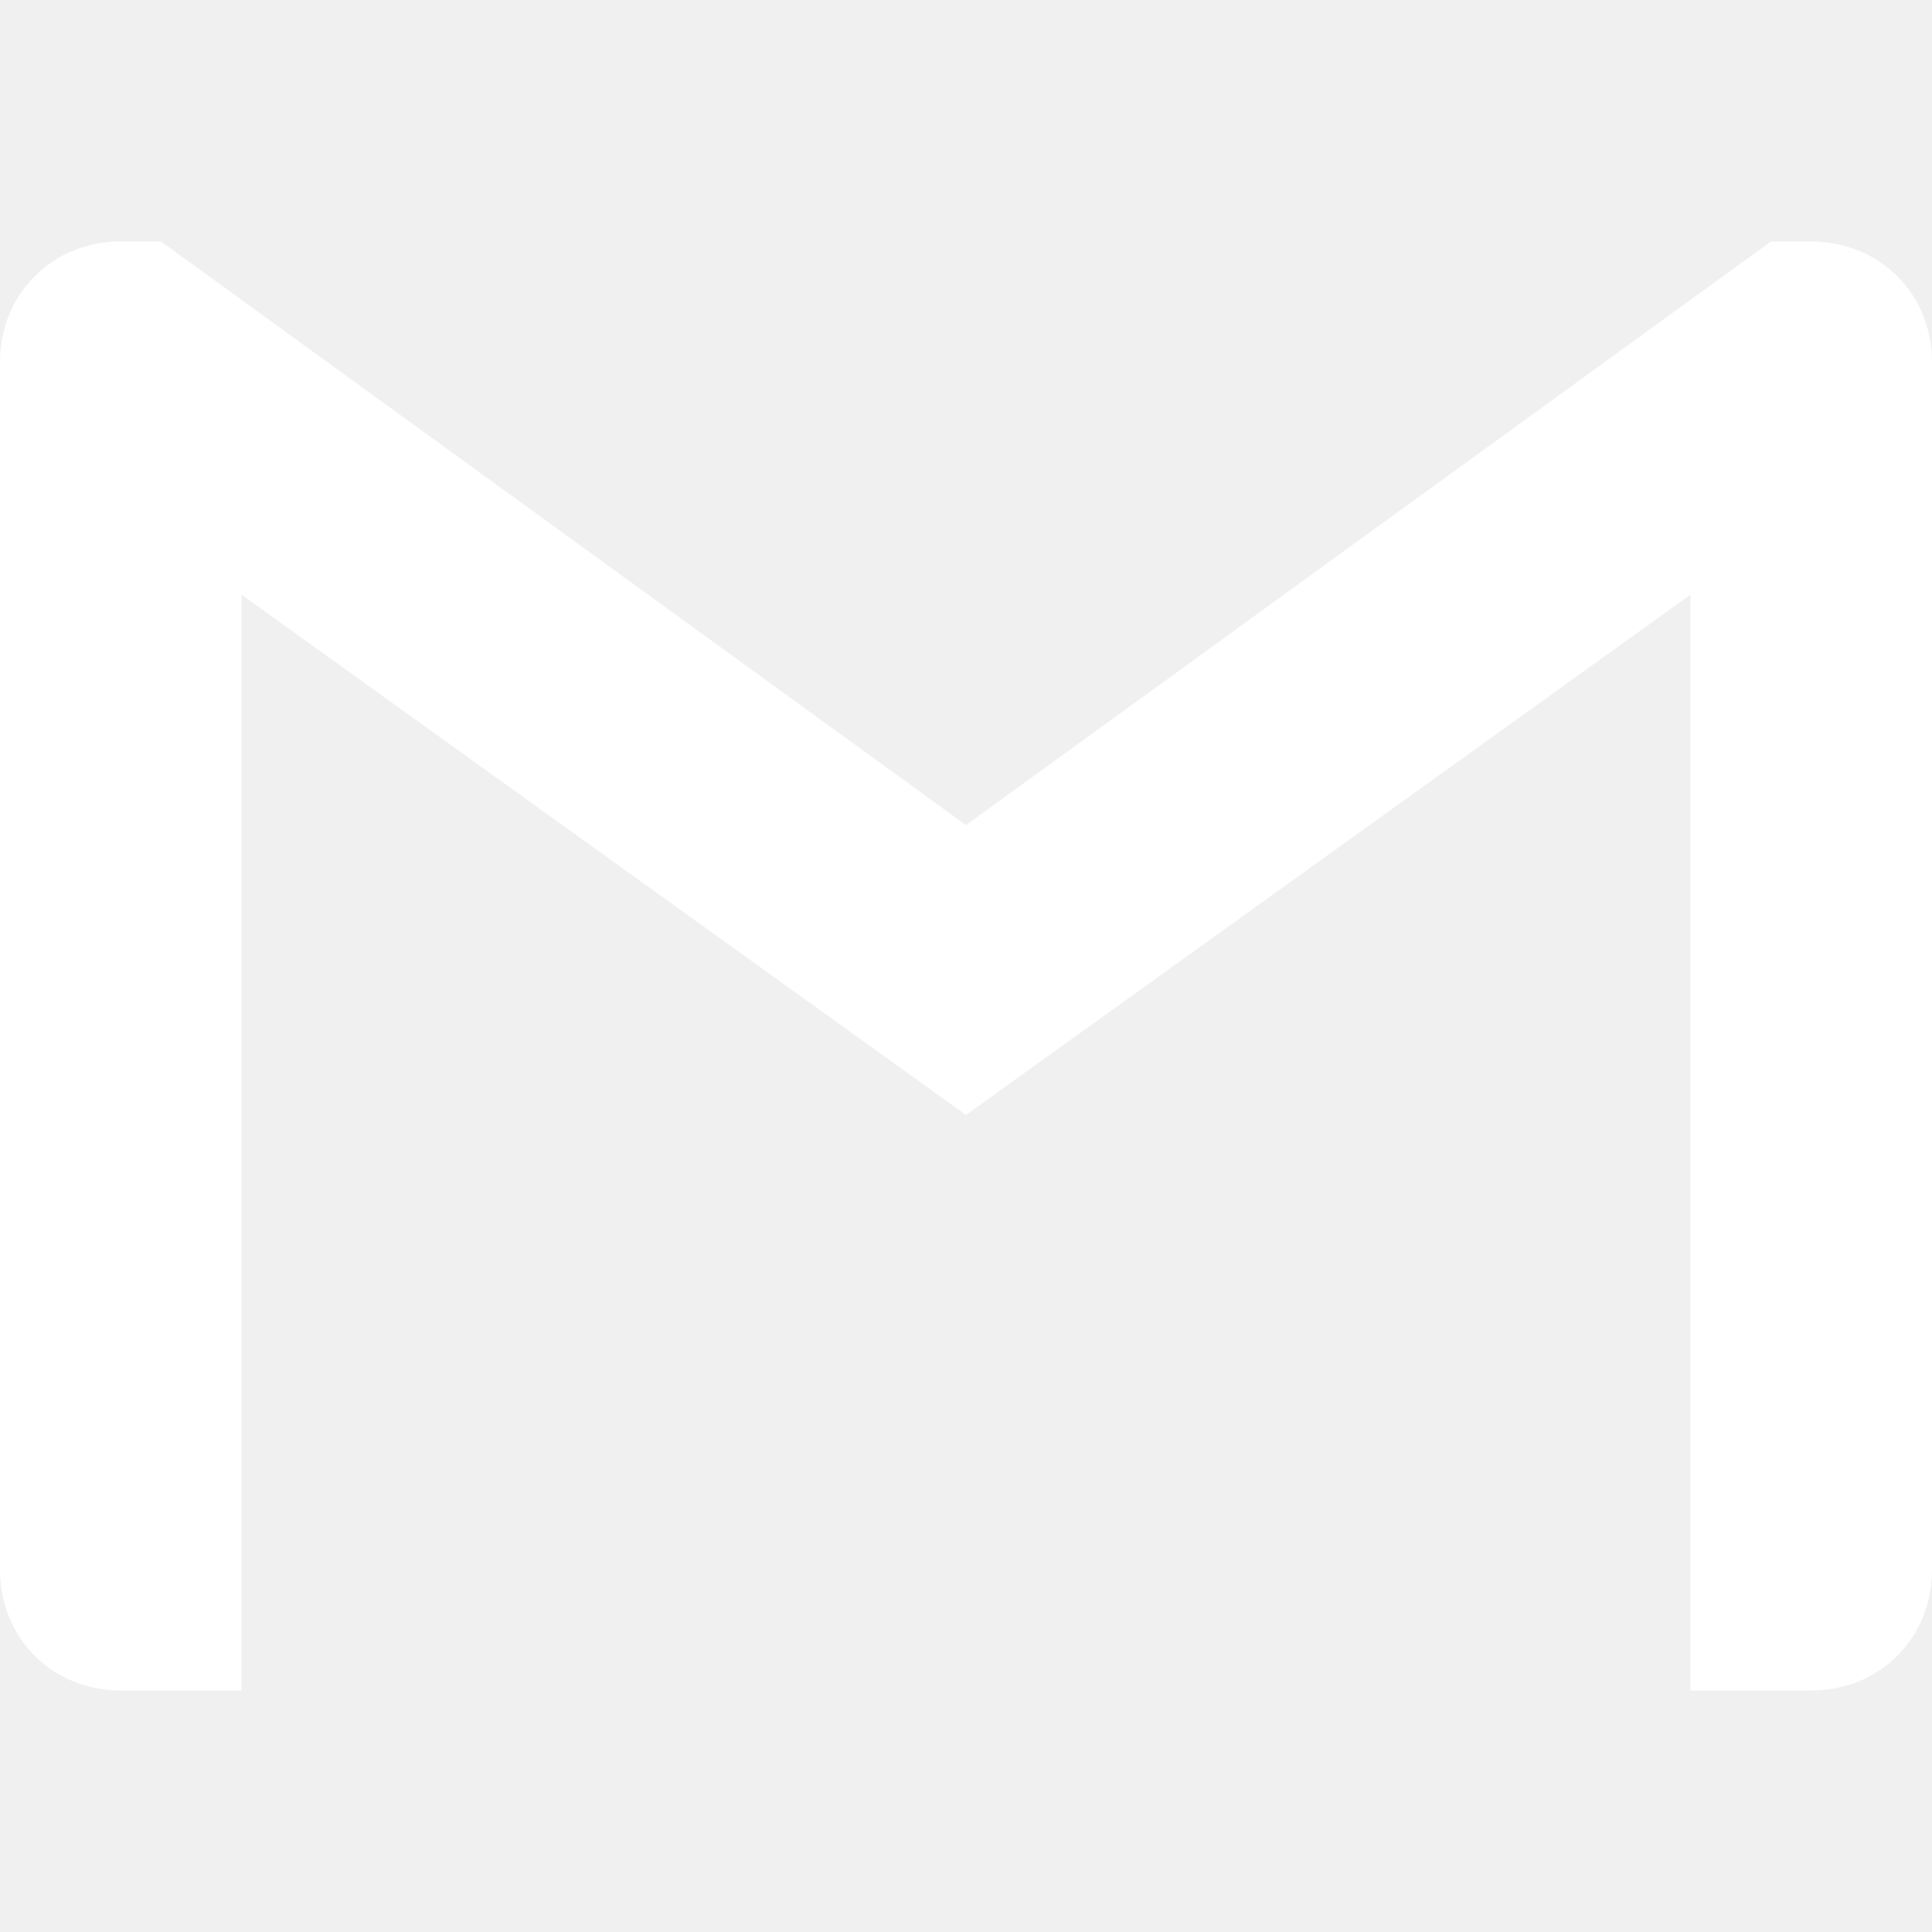
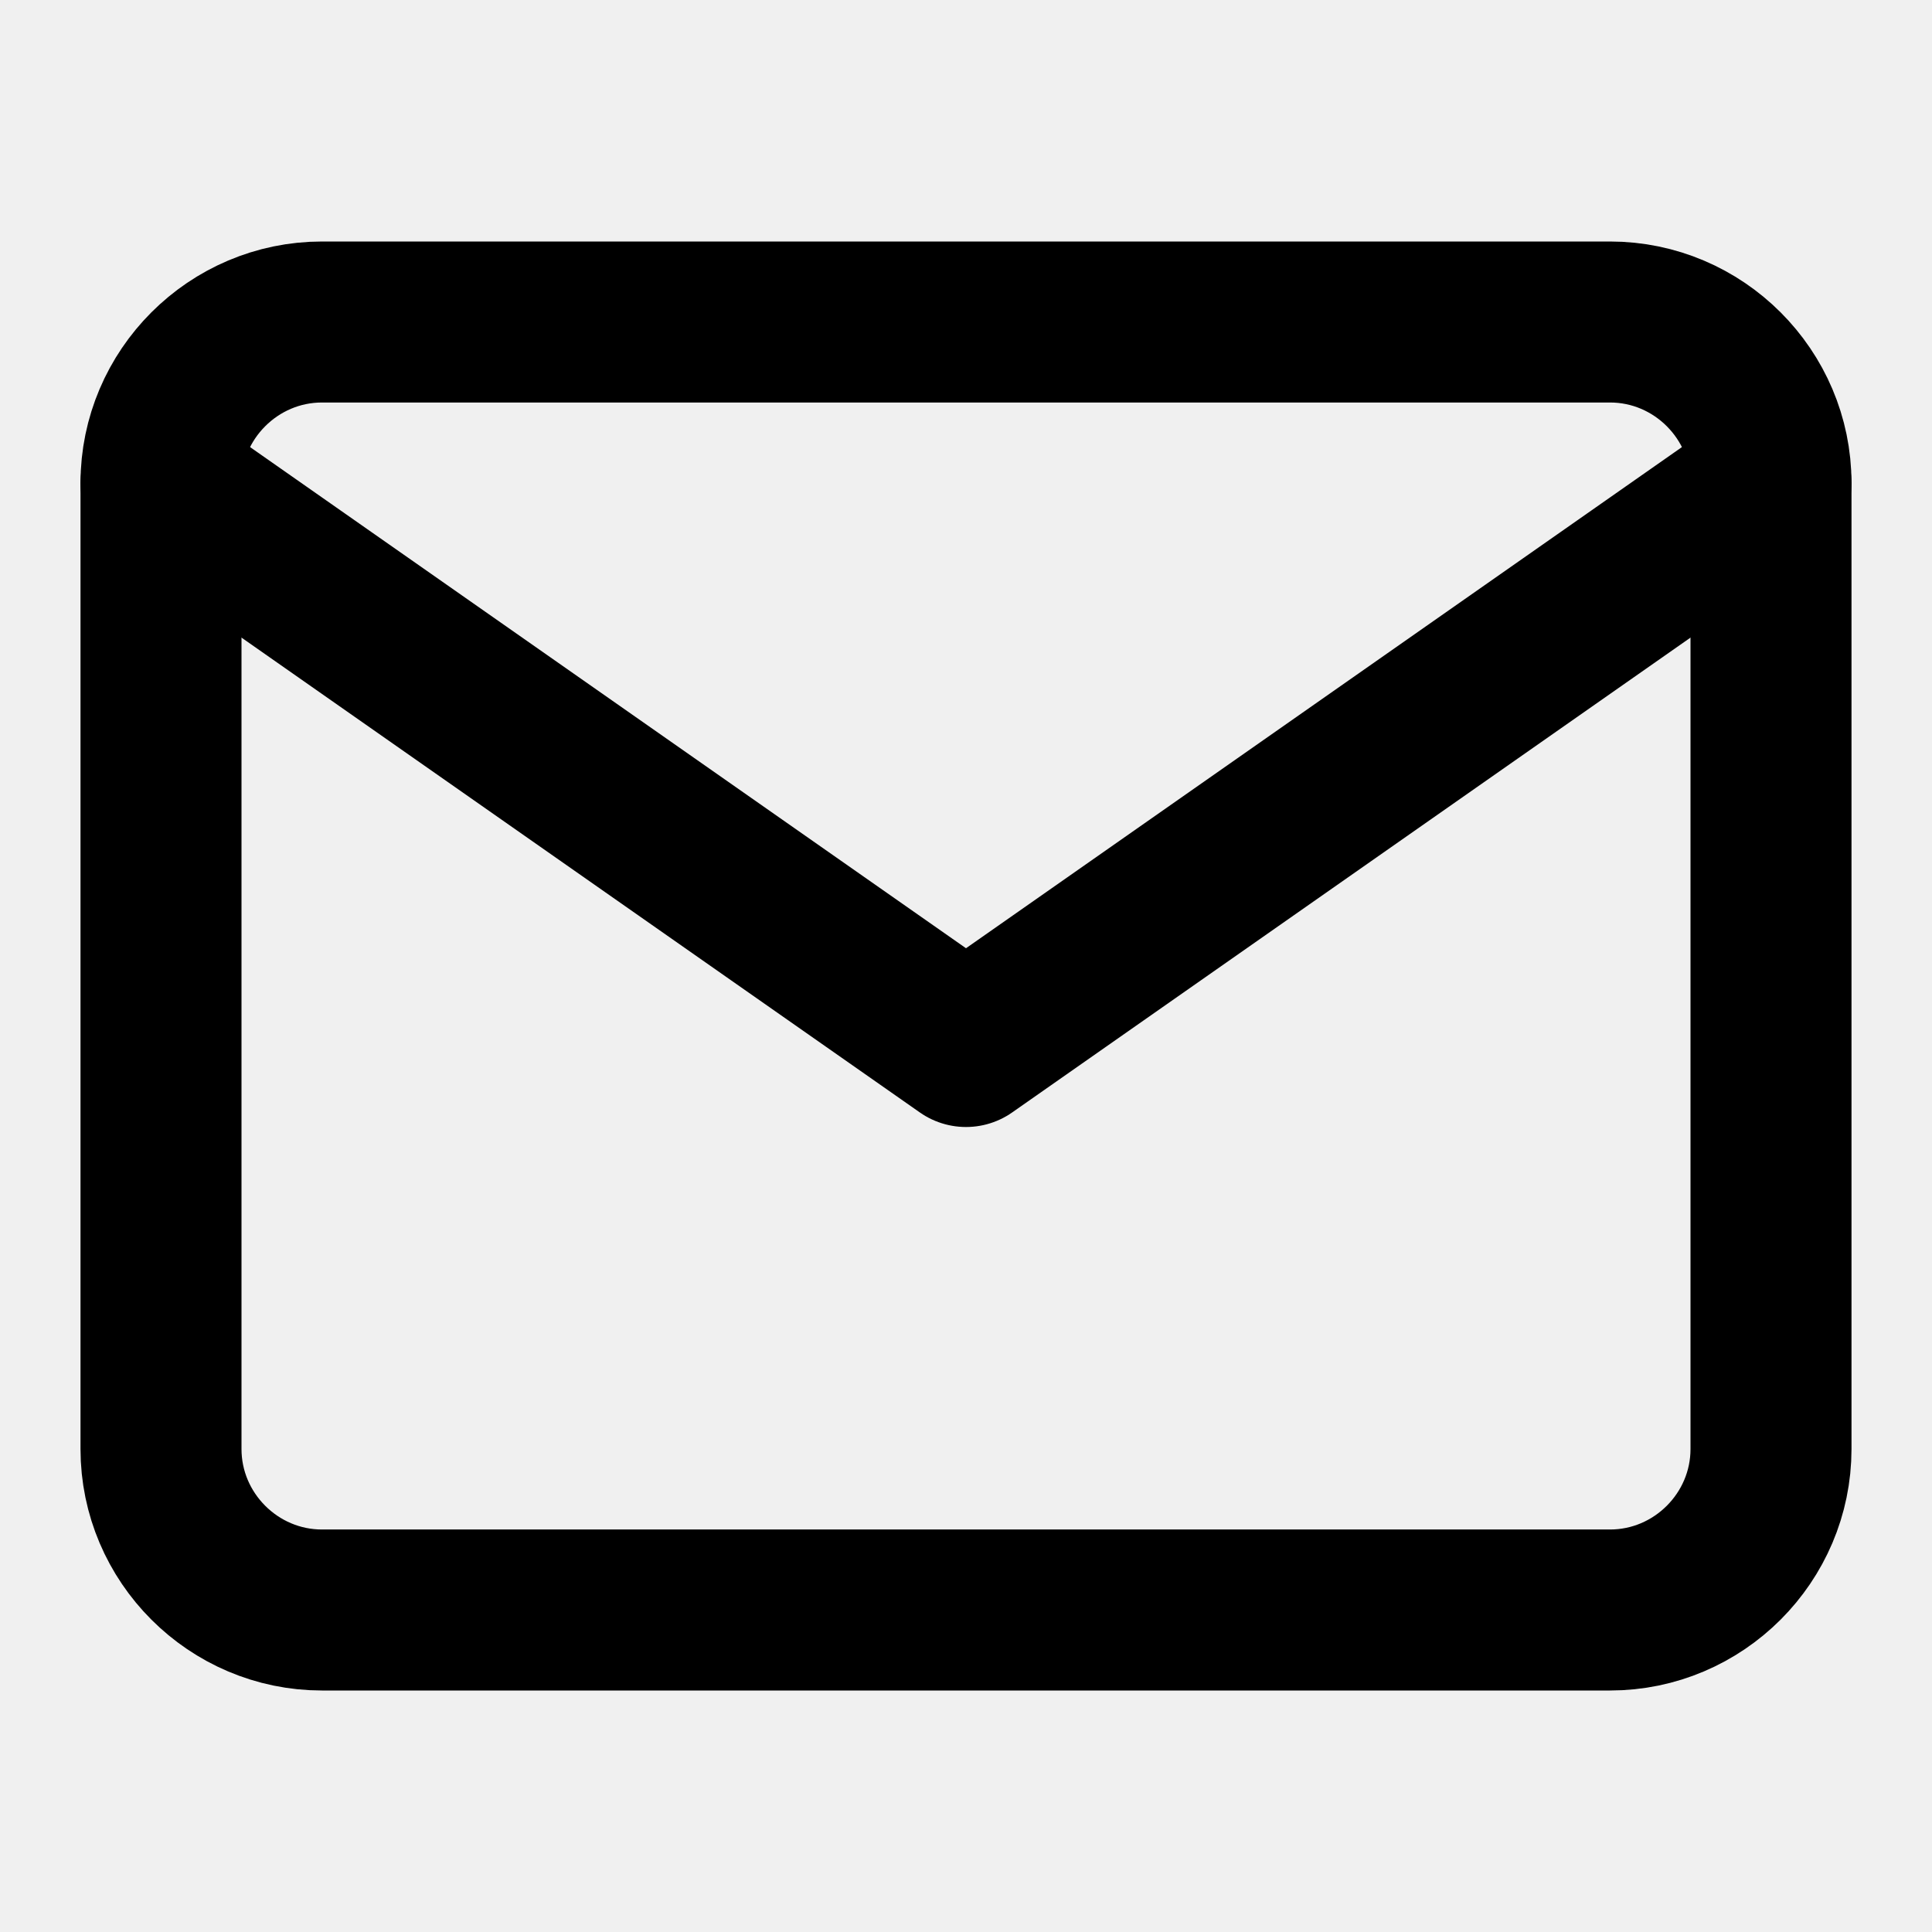
- <svg xmlns="http://www.w3.org/2000/svg" aria-labelledby="simpleicons-gmail-icon" role="img" viewBox="0 0 24 24">
-   <path style="fill:#ffffff;" d="M24 4.5v15c0 .85-.65 1.5-1.5 1.5H21V7.387l-9 6.463-9-6.463V21H1.5C.649 21 0 20.35 0 19.5v-15c0-.425.162-.8.431-1.068C.7 3.16 1.076 3 1.5 3H2l10 7.25L22 3h.5c.425 0 .8.162 1.069.432.27.268.431.643.431 1.068z" />
+ <svg xmlns="http://www.w3.org/2000/svg" width="24" height="24" viewBox="0 0 24 24" fill="none" stroke="currentColor" stroke-width="2" stroke-linecap="round" stroke-linejoin="round" class="feather feather-mail">
+   <path d="M4 4h16c1.1 0 2 .9 2 2v12c0 1.1-.9 2-2 2H4c-1.1 0-2-.9-2-2V6c0-1.1.9-2 2-2z" />
+   <polyline points="22,6 12,13 2,6" />
</svg>
